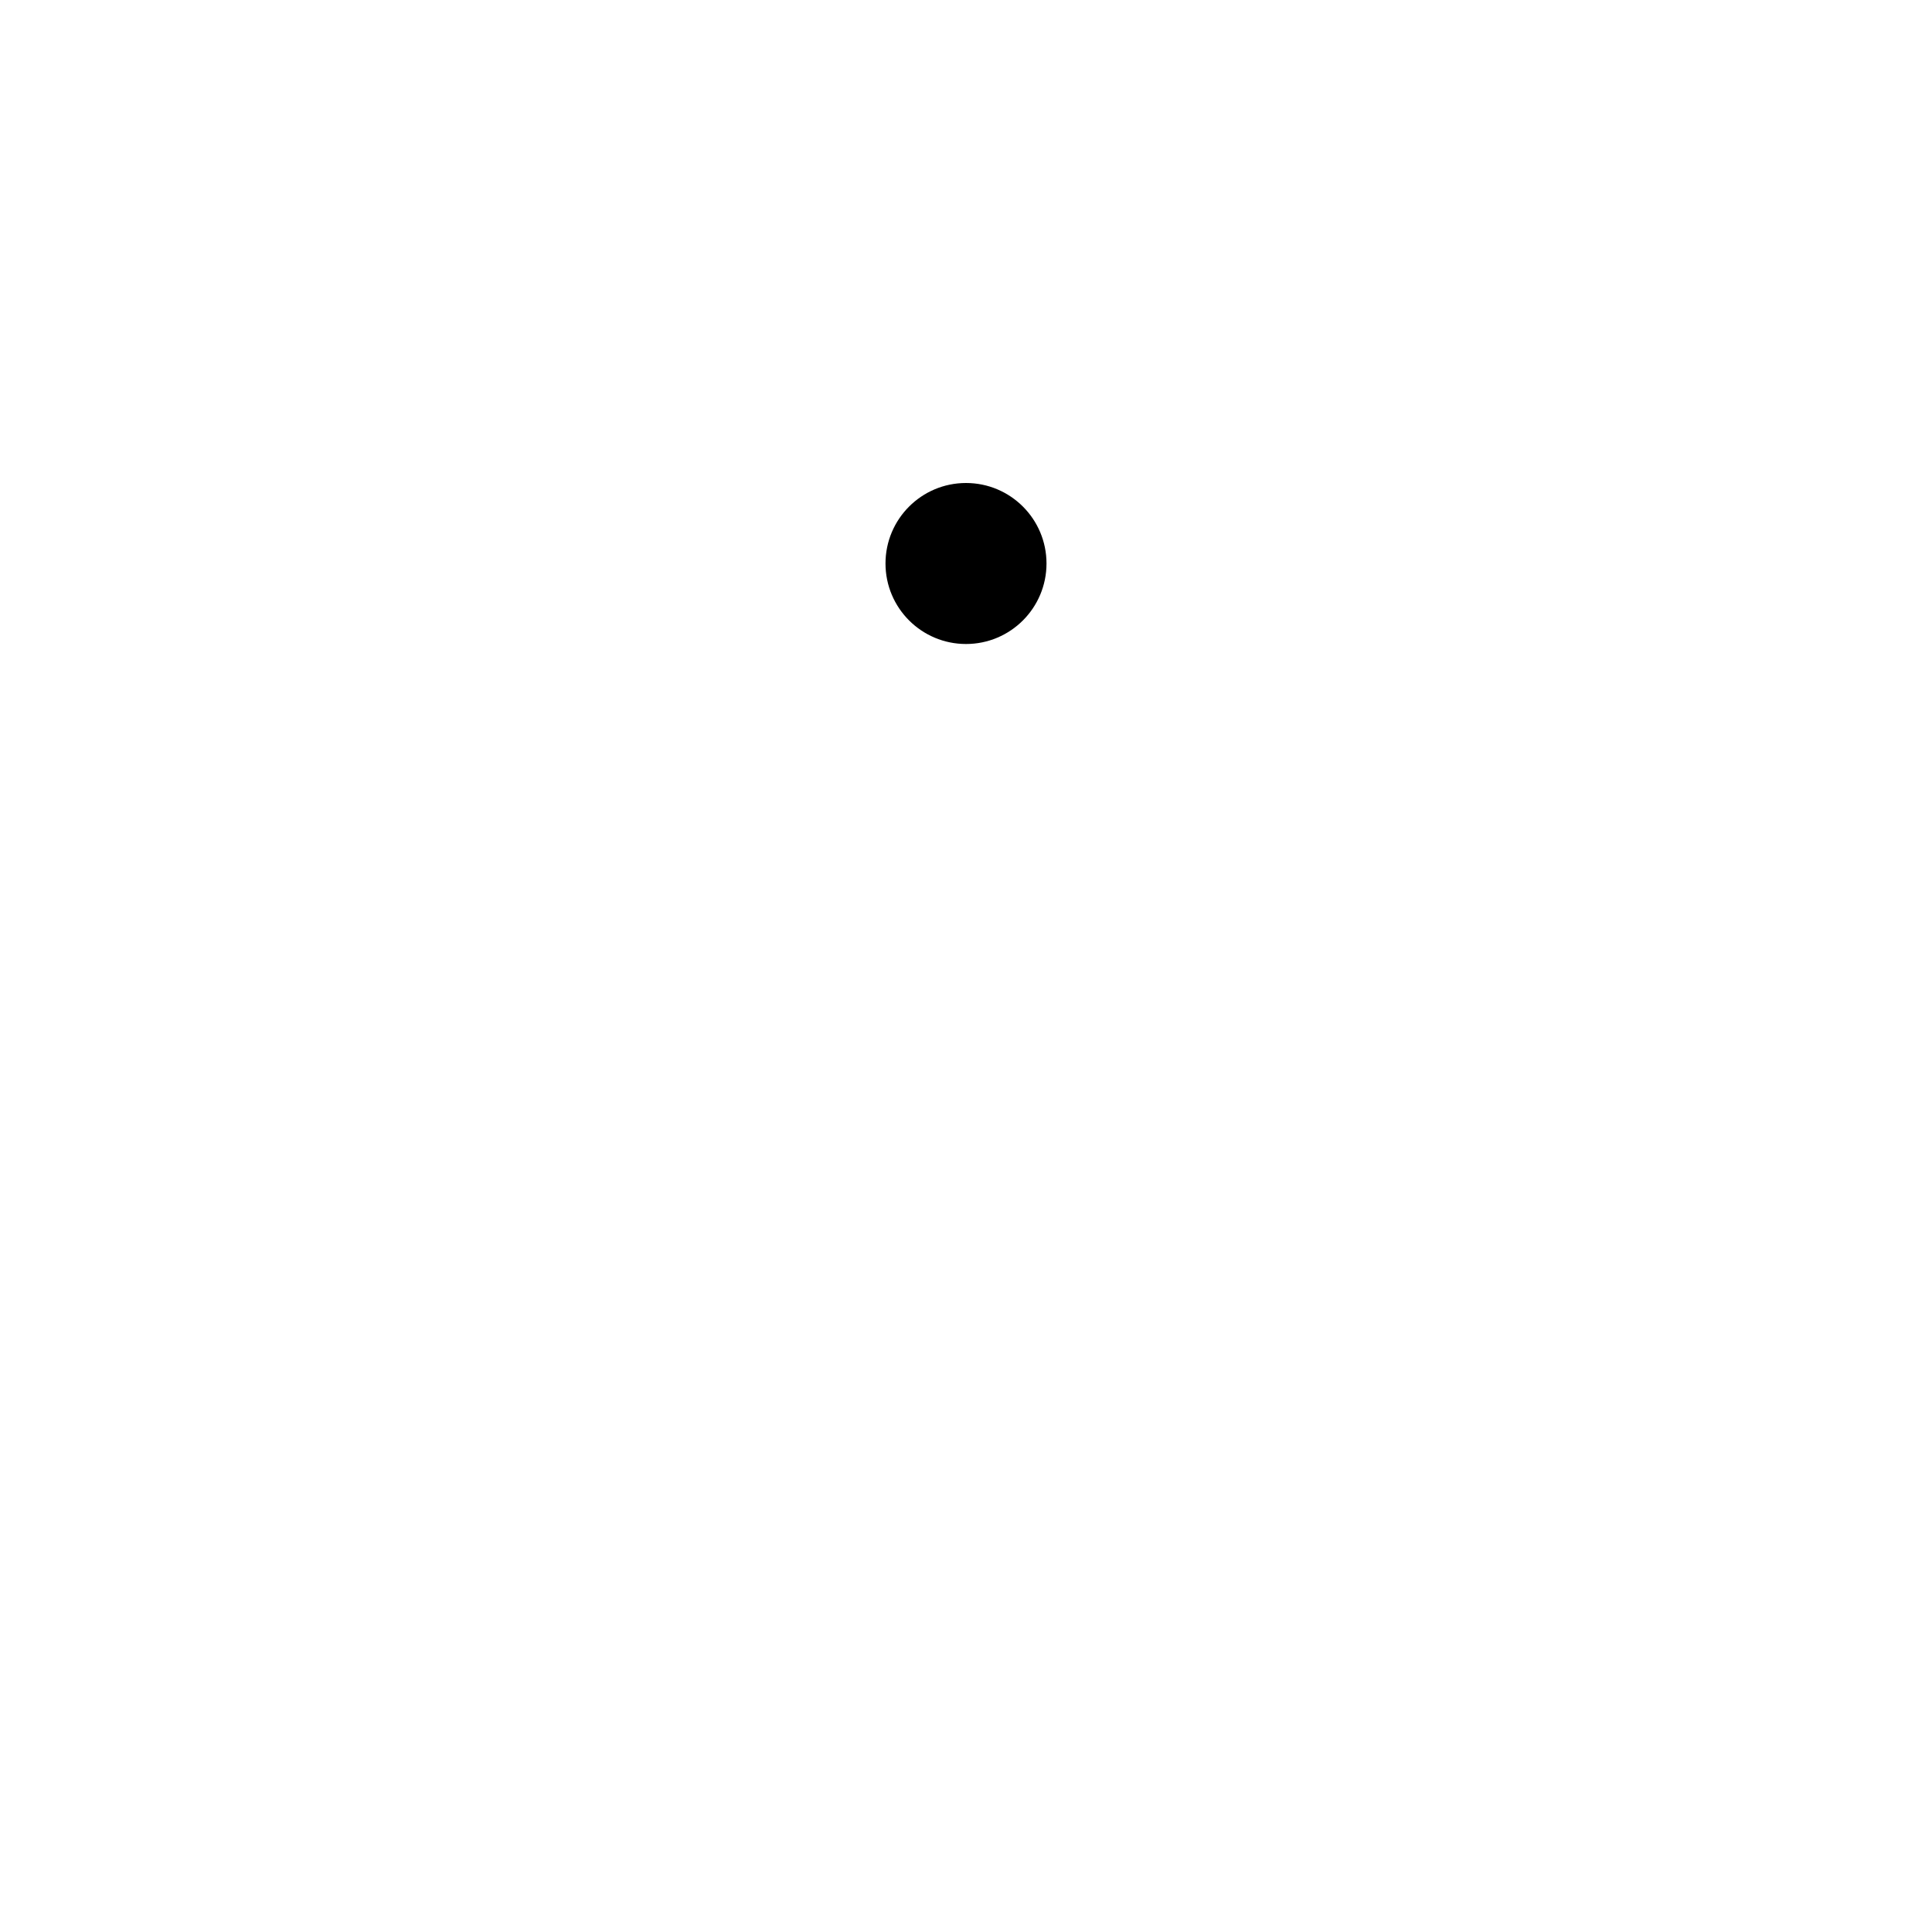
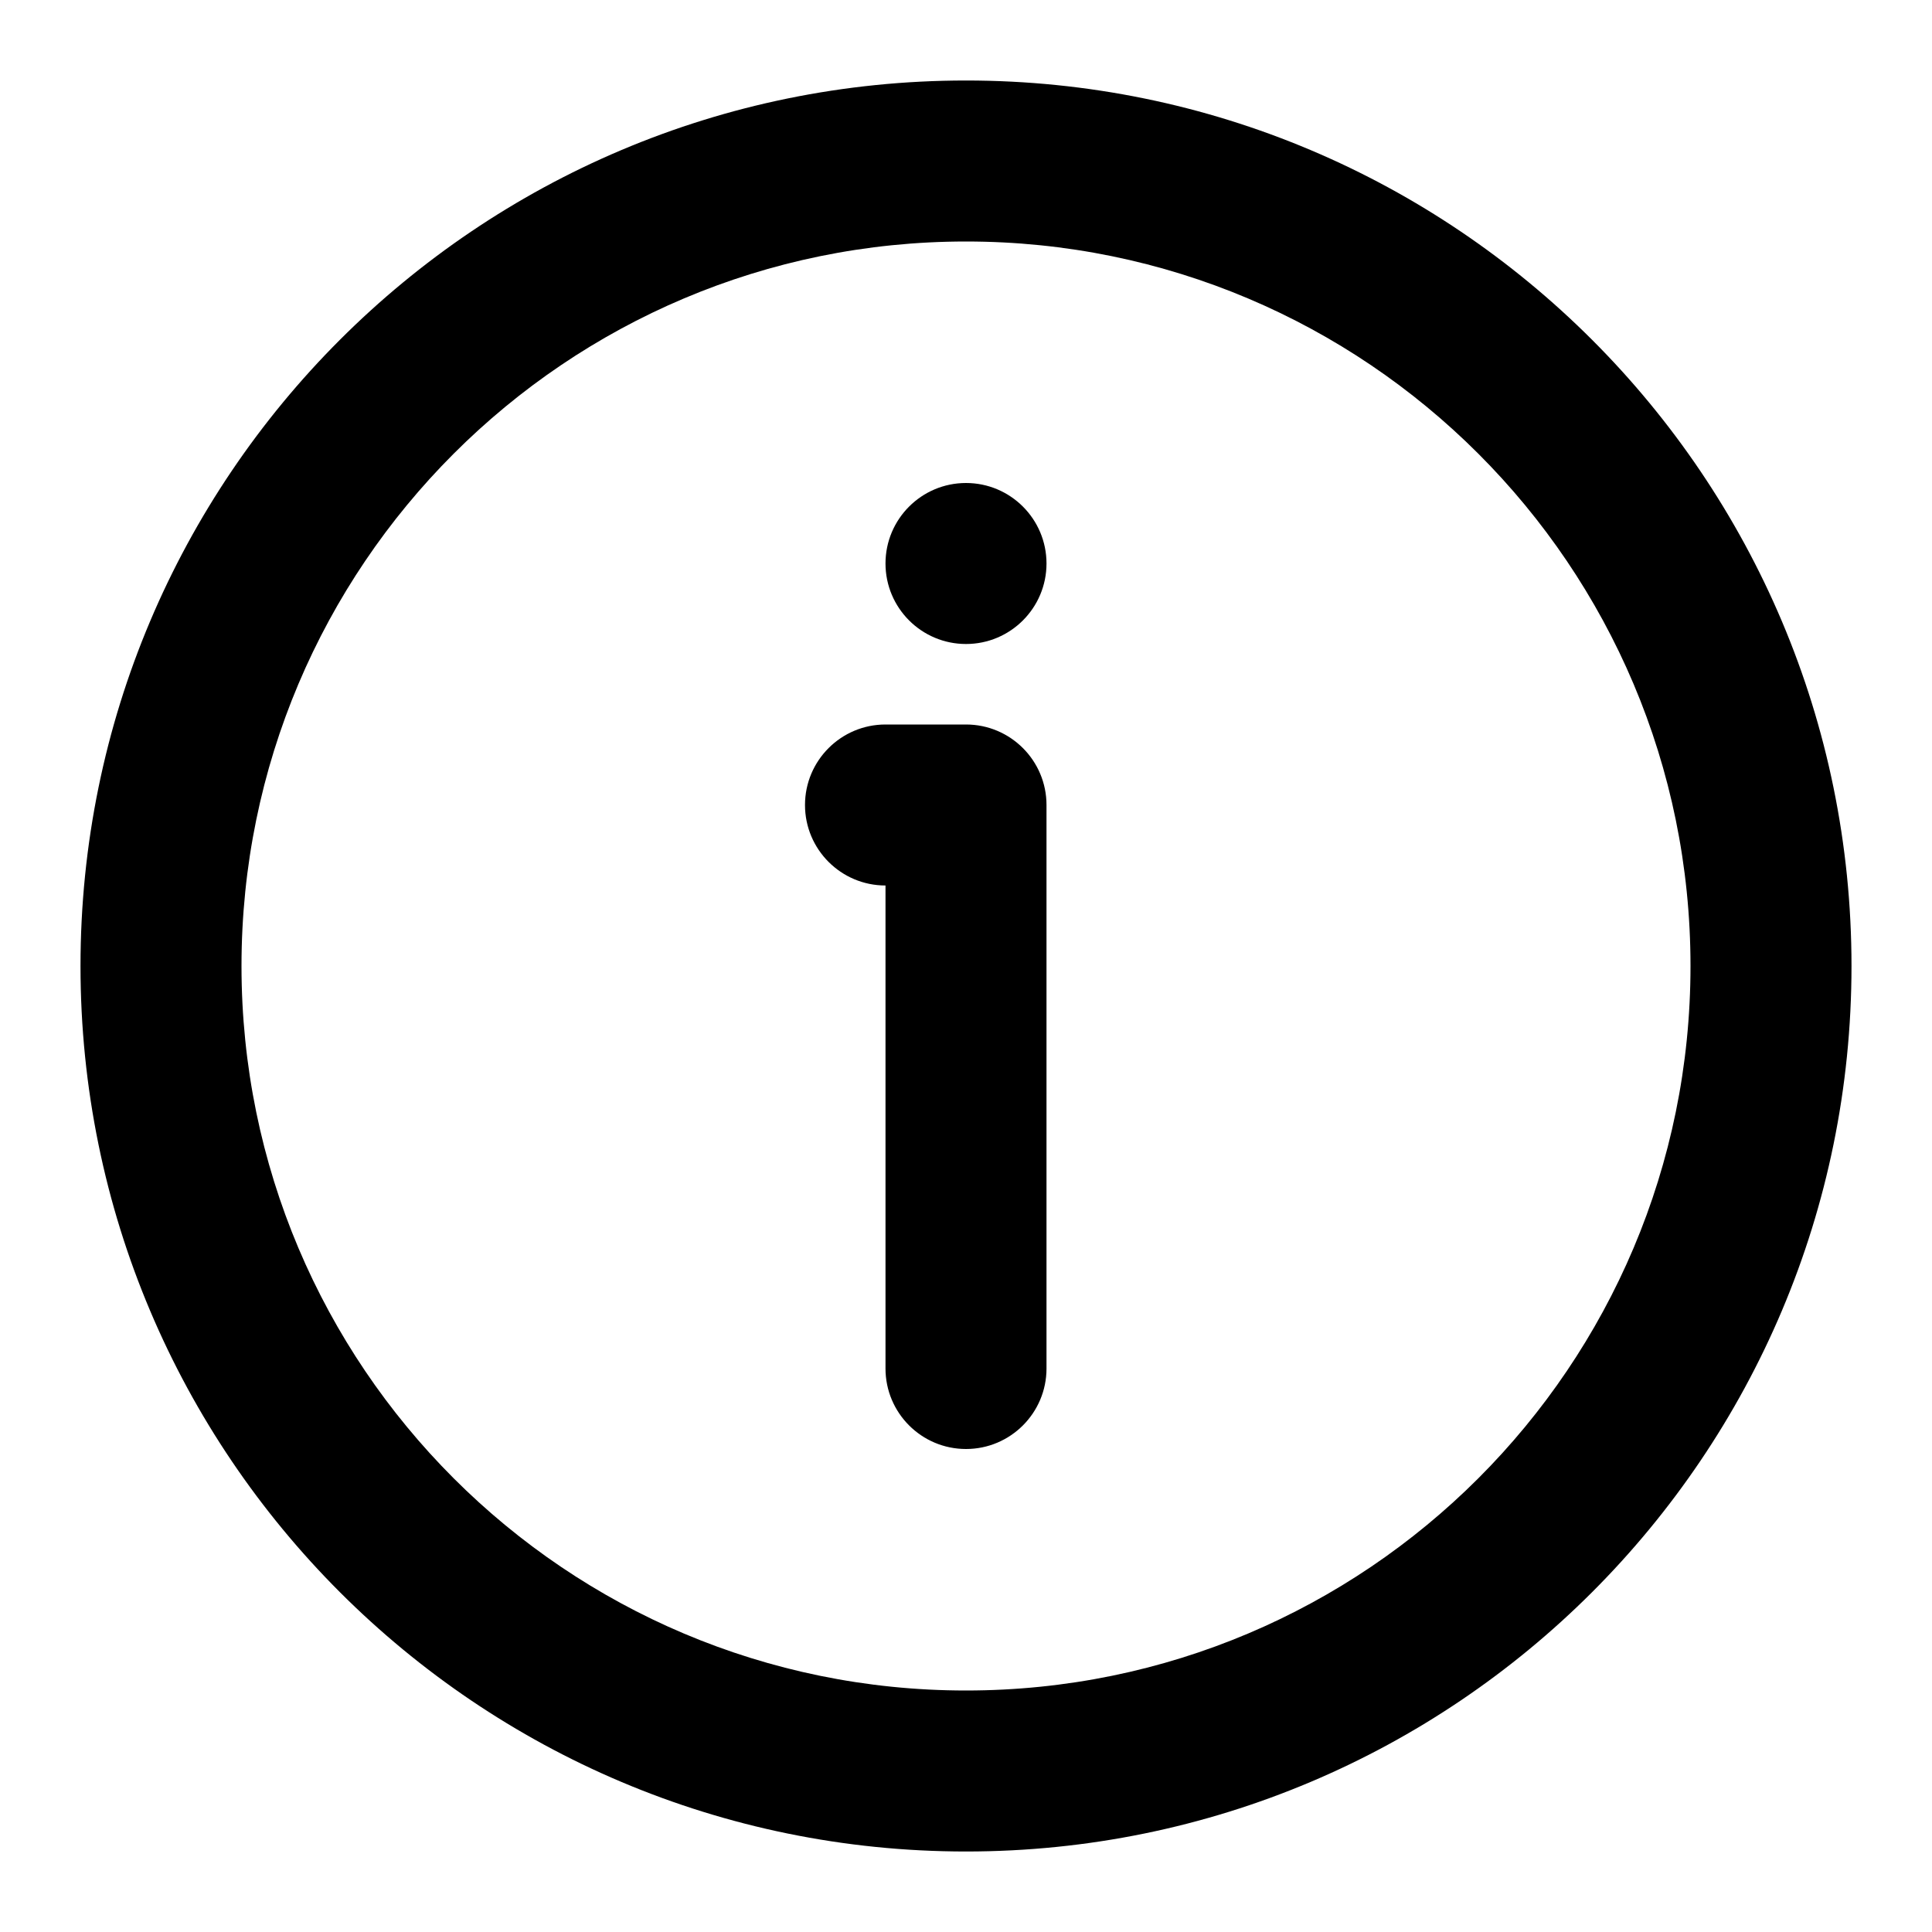
<svg xmlns="http://www.w3.org/2000/svg" width="24" height="24" viewBox="0 0 24 24" fill="none">
-   <circle cx="12" cy="7" r="1" fill="#000" />
-   <path d="M11 10H12V17M22 12C22 17.523 17.523 22 12 22C6.477 22 2 17.523 2 12C2 6.477 6.477 2 12 2C17.523 2 22 6.477 22 12Z" stroke-linecap="round" stroke-linejoin="round" />
+   <path d="M13 7C13 7.552 12.552 8 12 8C11.448 8 11 7.552 11 7C11 6.448 11.448 6 12 6C12.552 6 13 6.448 13 7Z" fill="#000" />
+   <path d="M21 12C21 7.029 16.971 3 12 3C7.029 3 3 7.029 3 12C3 16.971 7.029 21 12 21C16.971 21 21 16.971 21 12ZM11 17V11C10.448 11 10 10.552 10 10C10 9.448 10.448 9 11 9H12C12.552 9 13 9.448 13 10V17C13 17.552 12.552 18 12 18C11.448 18 11 17.552 11 17ZM23 12C23 18.075 18.075 23 12 23C5.925 23 1 18.075 1 12C1 5.925 5.925 1 12 1C18.075 1 23 5.925 23 12Z" fill="#000" />
</svg>
